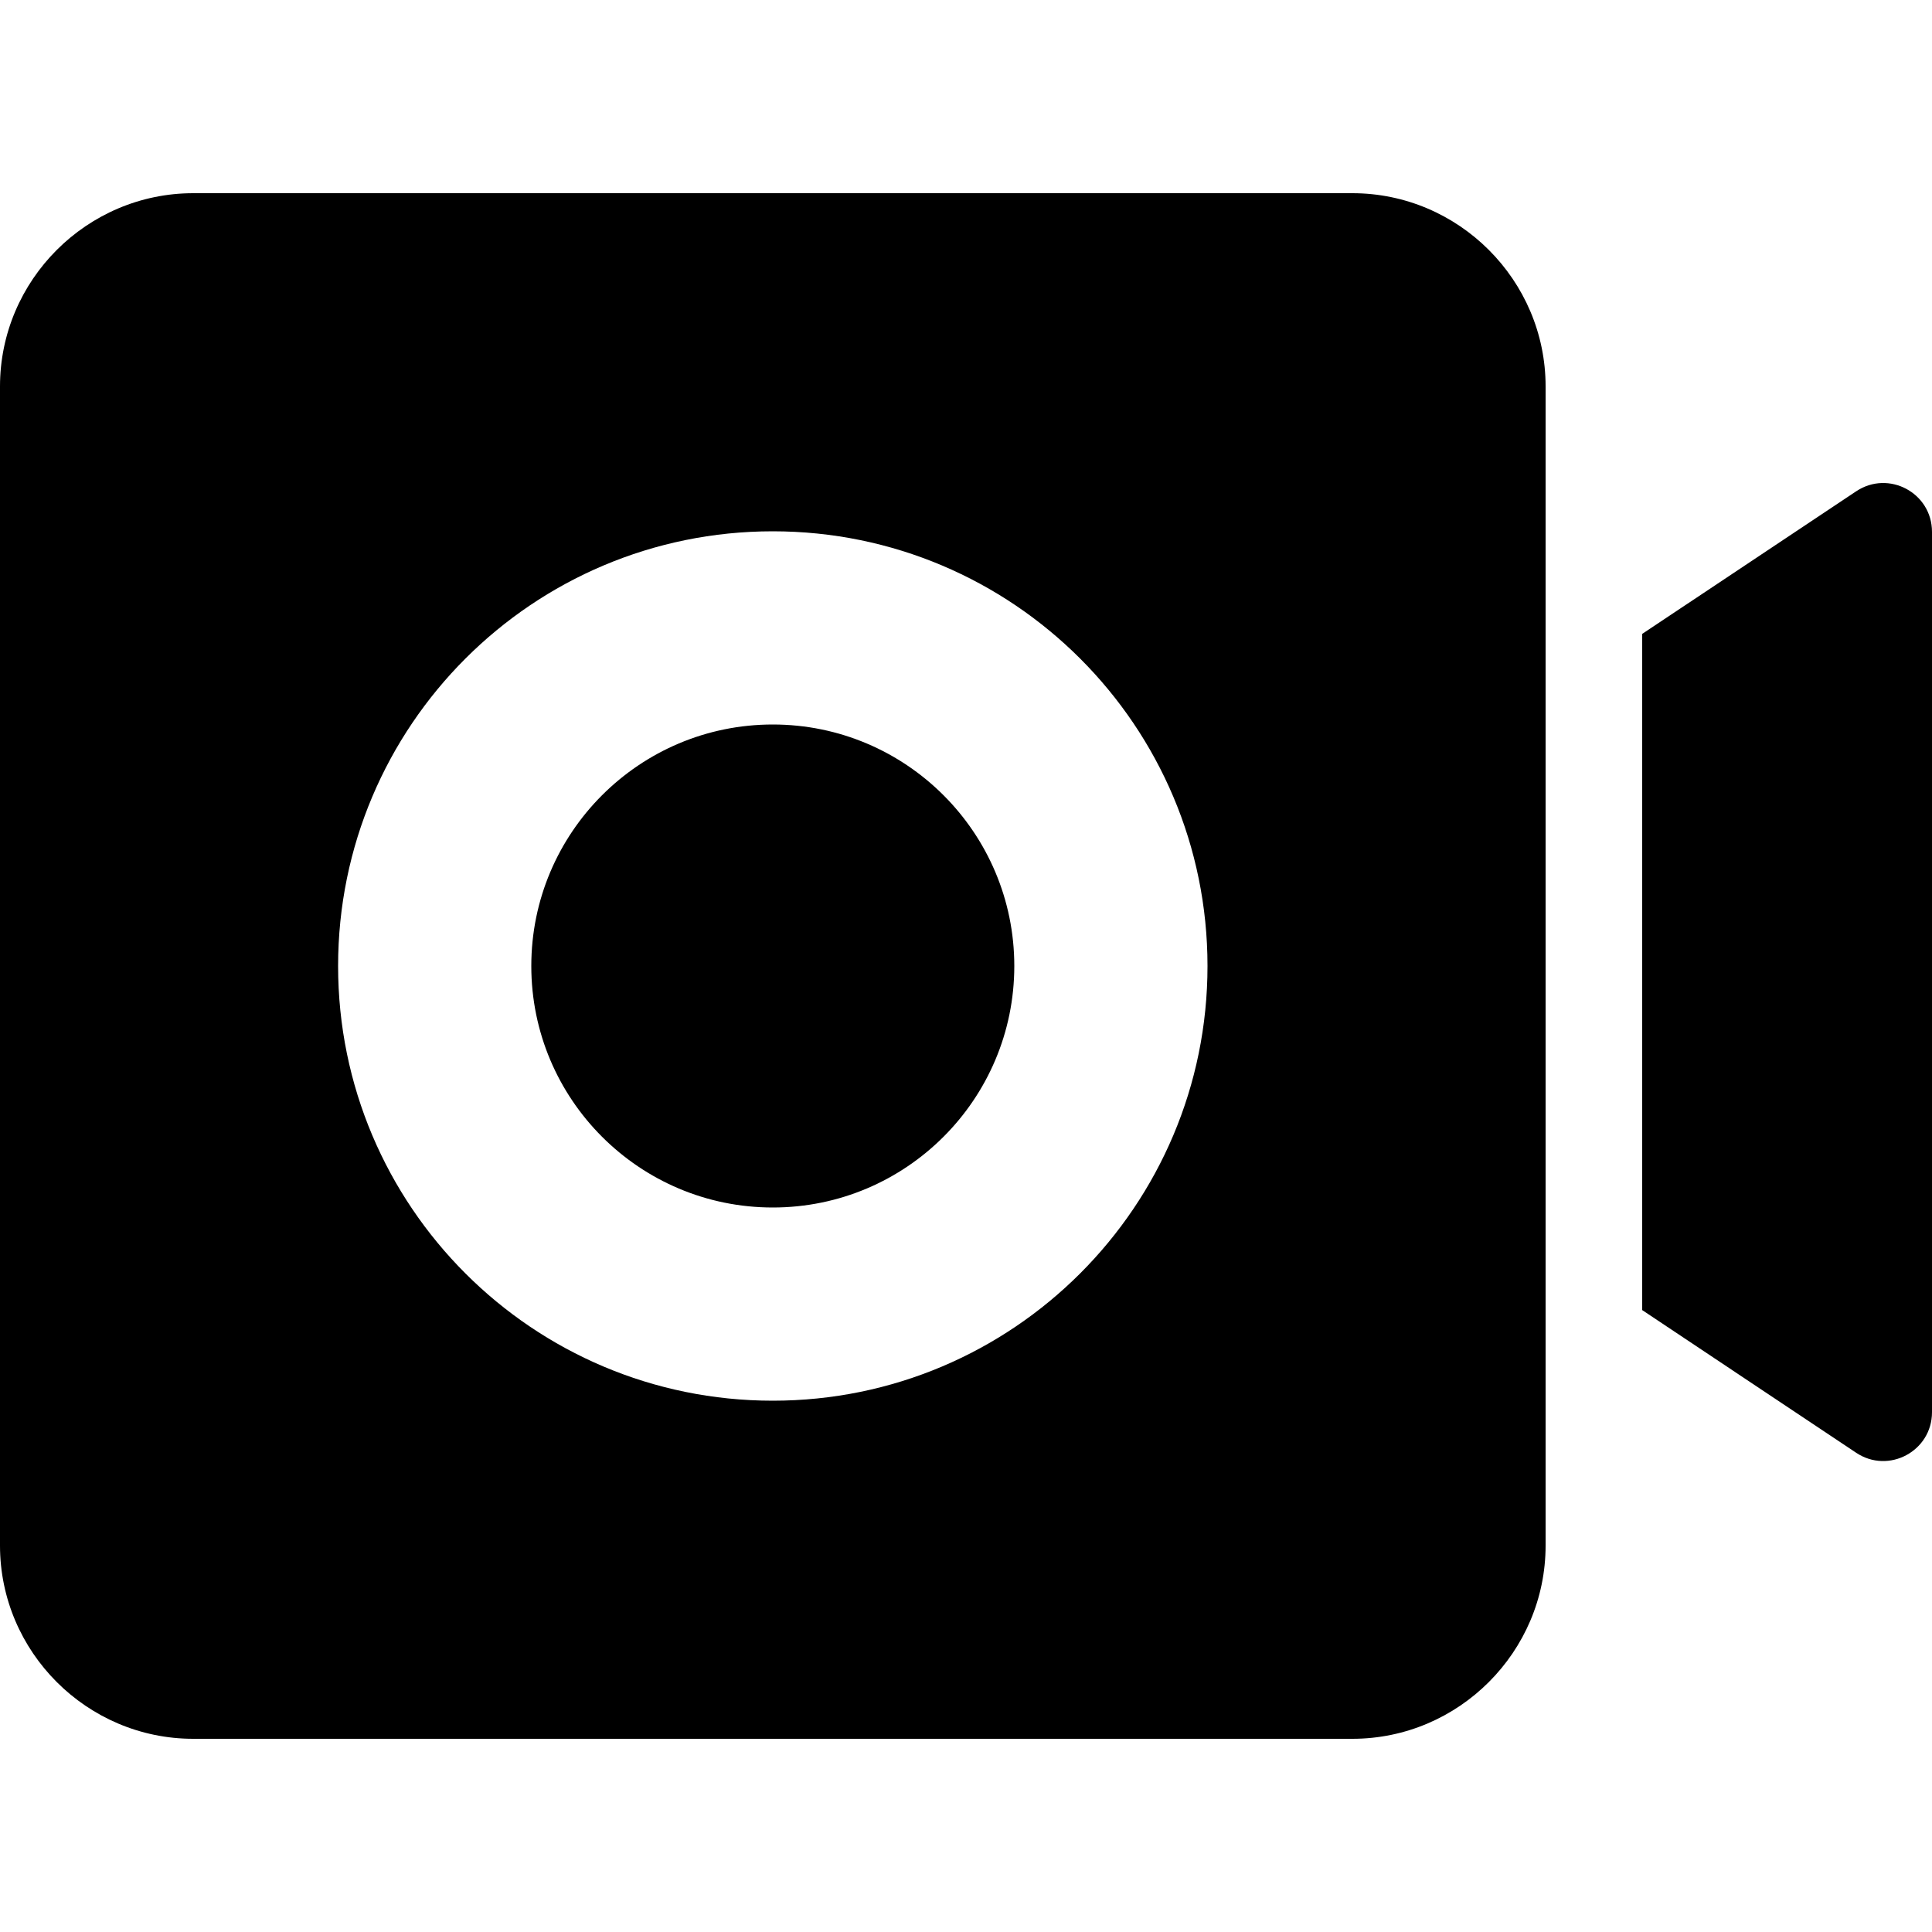
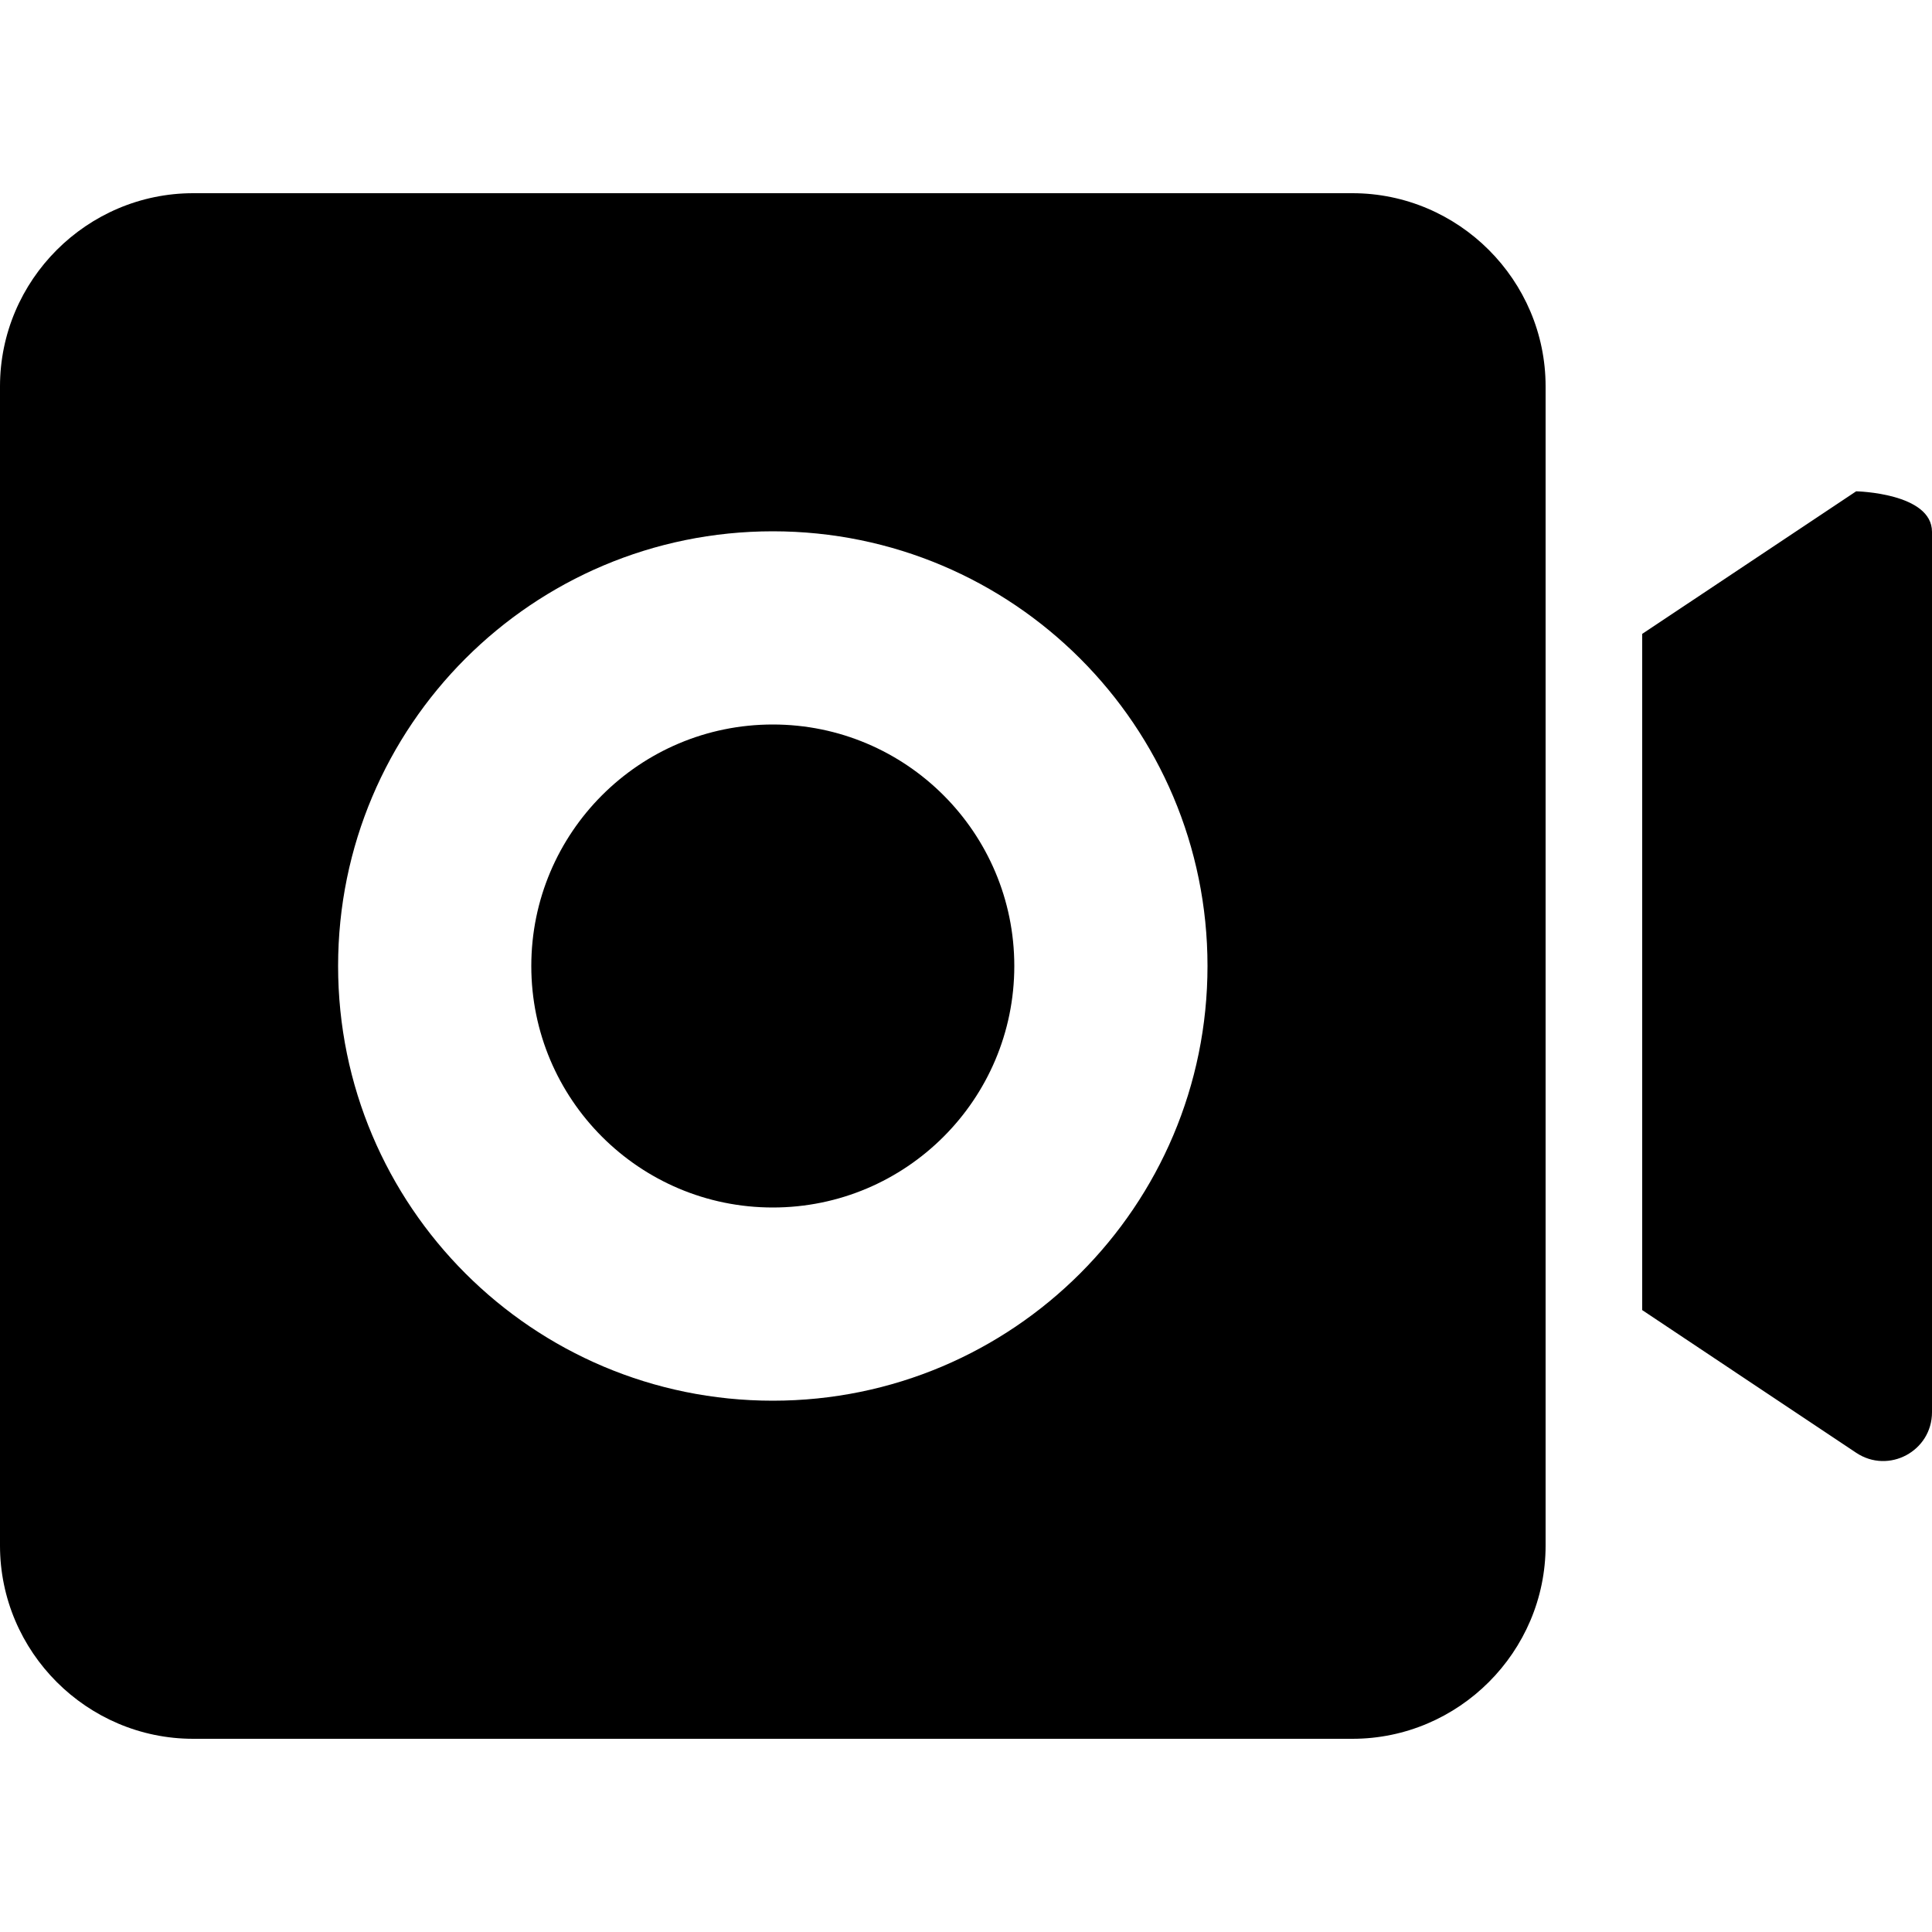
- <svg xmlns="http://www.w3.org/2000/svg" version="1.1" id="Video_camera" x="0px" y="0px" viewBox="0 0 20 20" enable-background="new 0 0 20 20" xml:space="preserve">
-   <path d="M10.5,10c0,1.38-1.12,2.5-2.5,2.5c-1.381,0-2.5-1.12-2.5-2.5S6.619,7.5,8,7.5  C9.38,7.5,10.5,8.62,10.5,10z M16,4v12c0,1.1-0.9,2-2,2H2c-1.1,0-2-0.9-2-2V4  c0-1.1,0.9-2,2-2h12C15.1,2,16,2.9,16,4z M12.5,10c0-2.486-2.015-4.5-4.5-4.5  c-2.486,0-4.5,2.014-4.5,4.5s2.014,4.5,4.5,4.5C10.485,14.5,12.5,12.486,12.5,10z M19.215,5.086  L17,6.562v7l2.215,1.477C19.551,15.263,20,15.022,20,14.619V5.506  C20,5.102,19.551,4.862,19.215,5.086z" />
+ <svg xmlns="http://www.w3.org/2000/svg" version="1.1" width="100%" height="100%" viewBox="0 0 20 20" id="Video_camera" xml:space="preserve">
+   <defs id="defs7" />
+   <path d="m 8,7.5 c -1.381,0 -2.5,1.12 -2.5,2.5 0,1.38 1.119,2.5 2.5,2.5 1.38,0 2.5,-1.12 2.5,-2.5 C 10.5,8.62 9.38,7.5 8,7.5 z M 14,2 2,2 C 0.9,2 0,2.9 0,4 l 0,12 c 0,1.1 0.9,2 2,2 l 12,0 c 1.1,0 2,-0.9 2,-2 L 16,4 C 16,2.9 15.1,2 14,2 z M 8,14.5 C 5.514,14.5 3.5,12.486 3.5,10 3.5,7.514 5.514,5.5 8,5.5 c 2.485,0 4.5,2.014 4.5,4.5 0,2.486 -2.015,4.5 -4.5,4.5 z M 19.215,5.086 17,6.562 l 0,7 2.215,1.477 C 19.551,15.263 20,15.022 20,14.619 L 20,5.506 C 20,5.102 19.215,5.086 19.215,5.086 z" id="path3" />
</svg>
